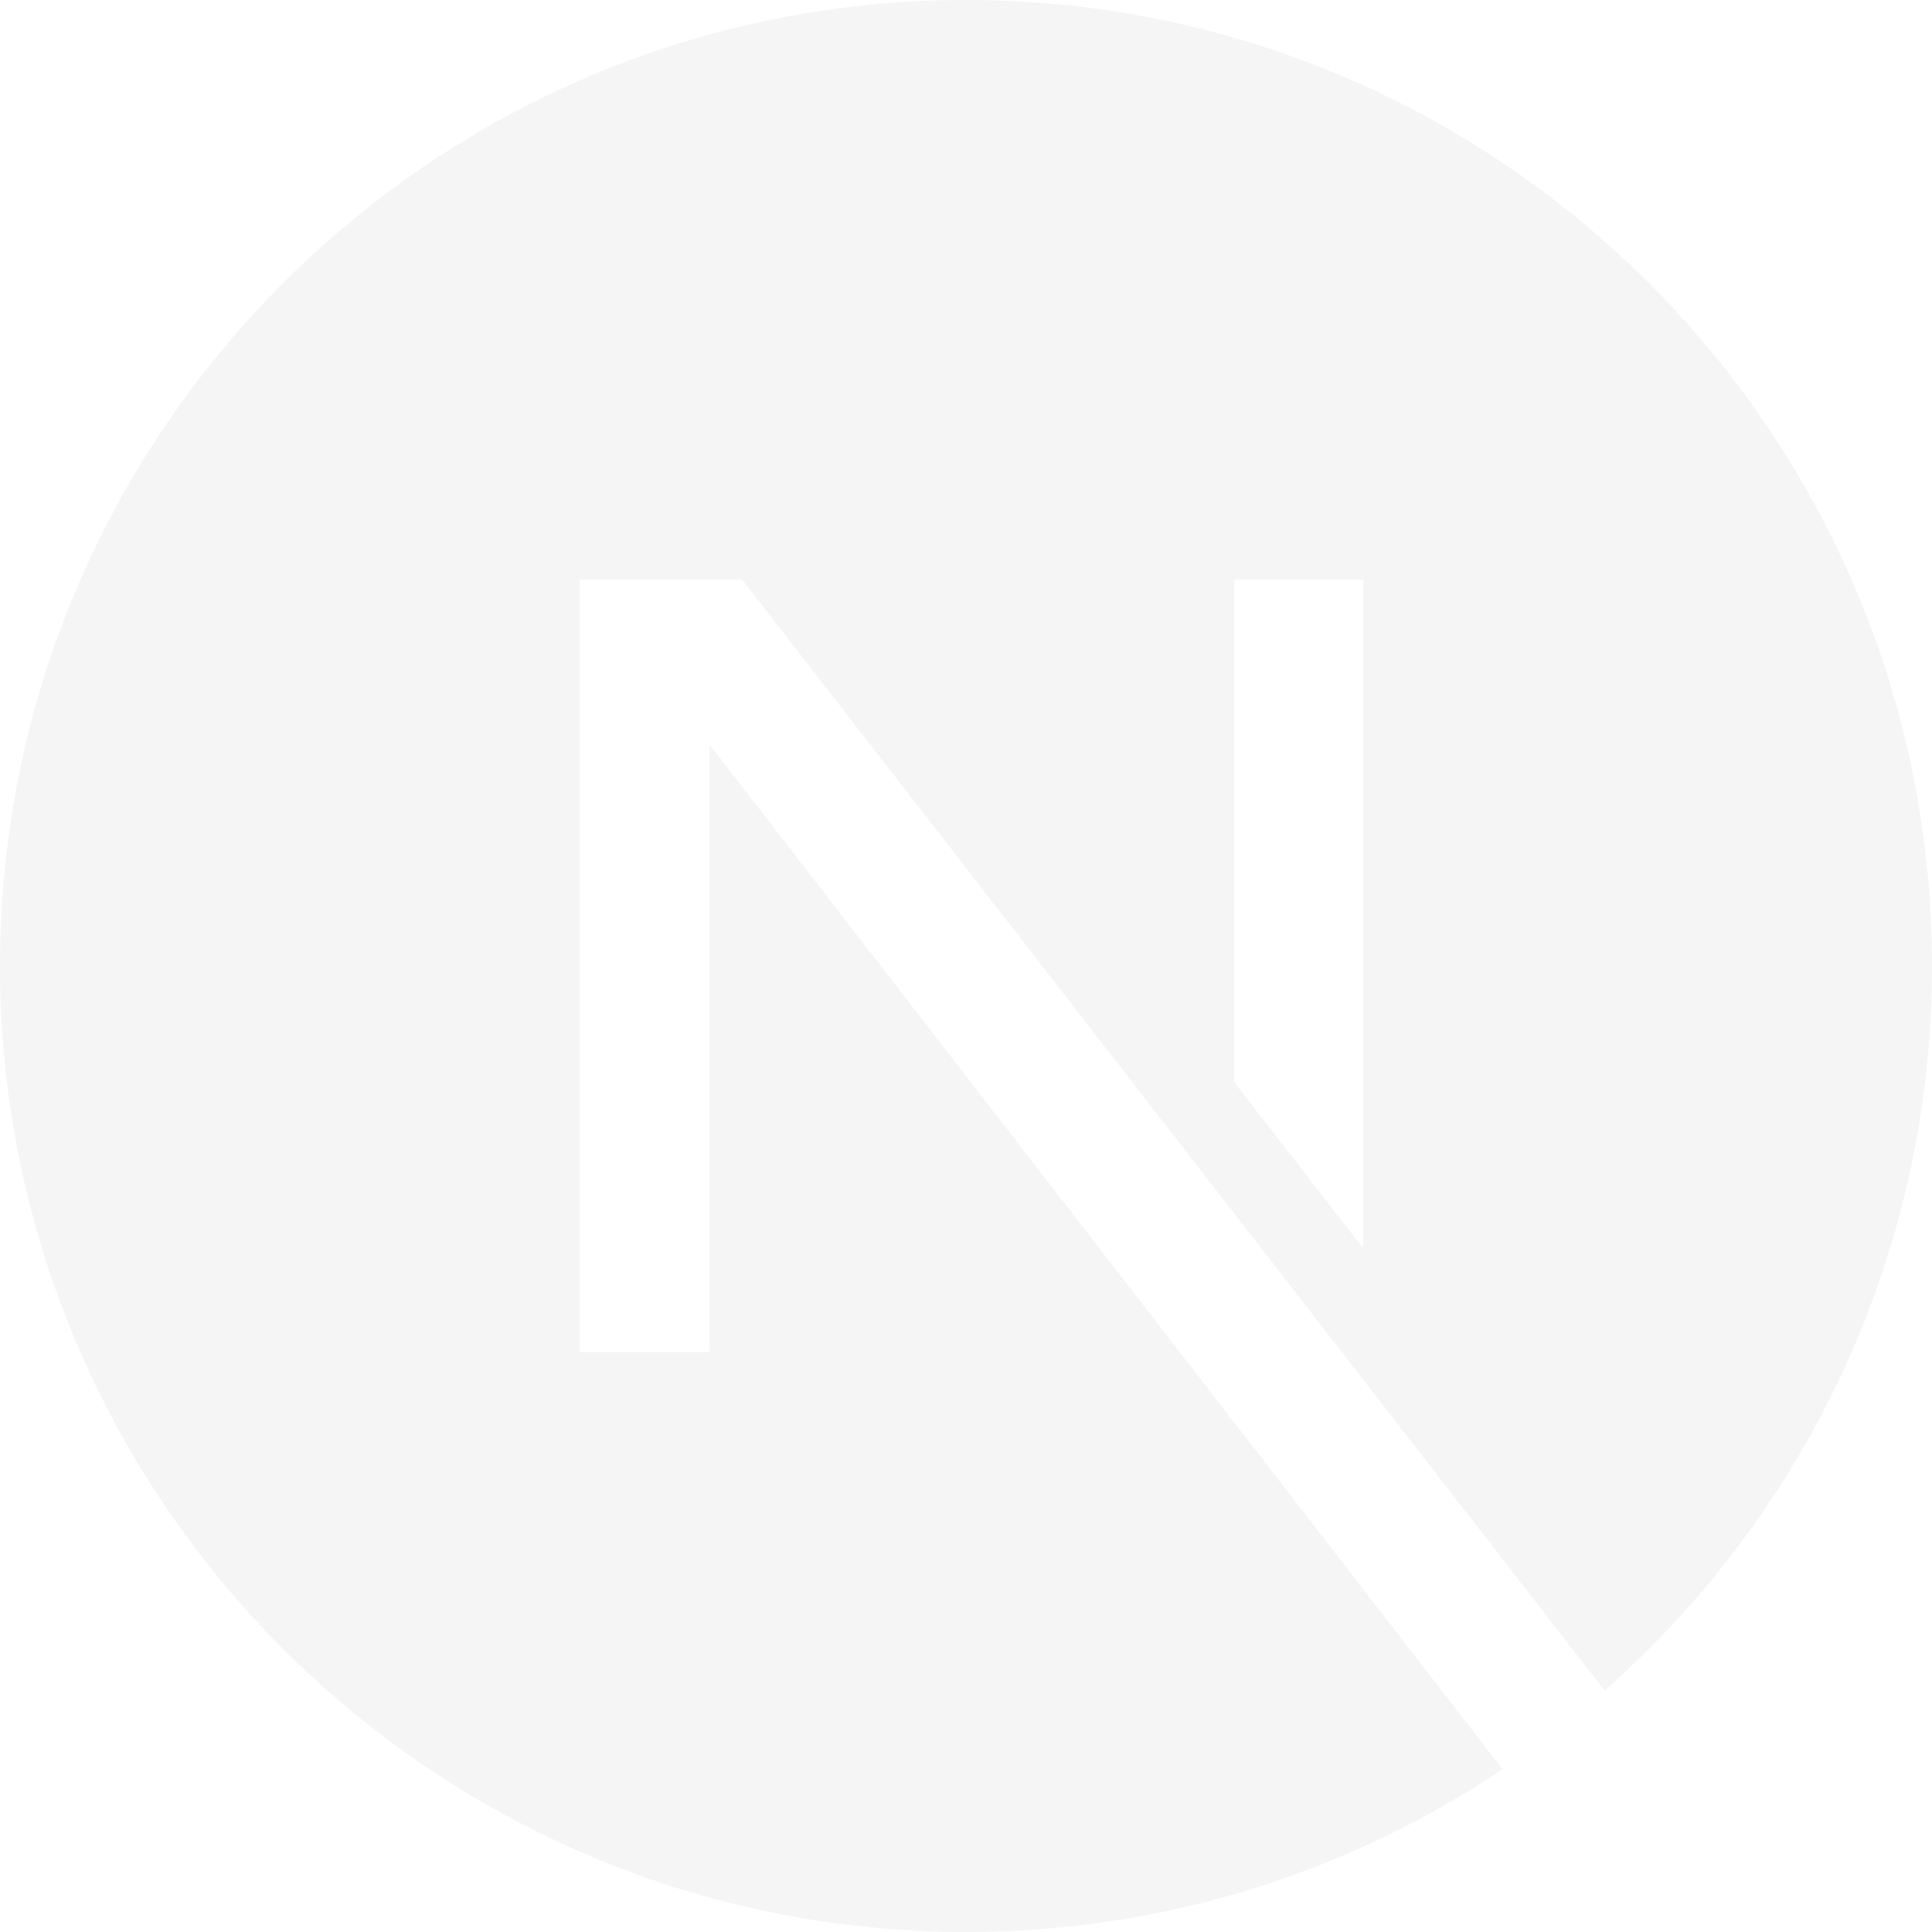
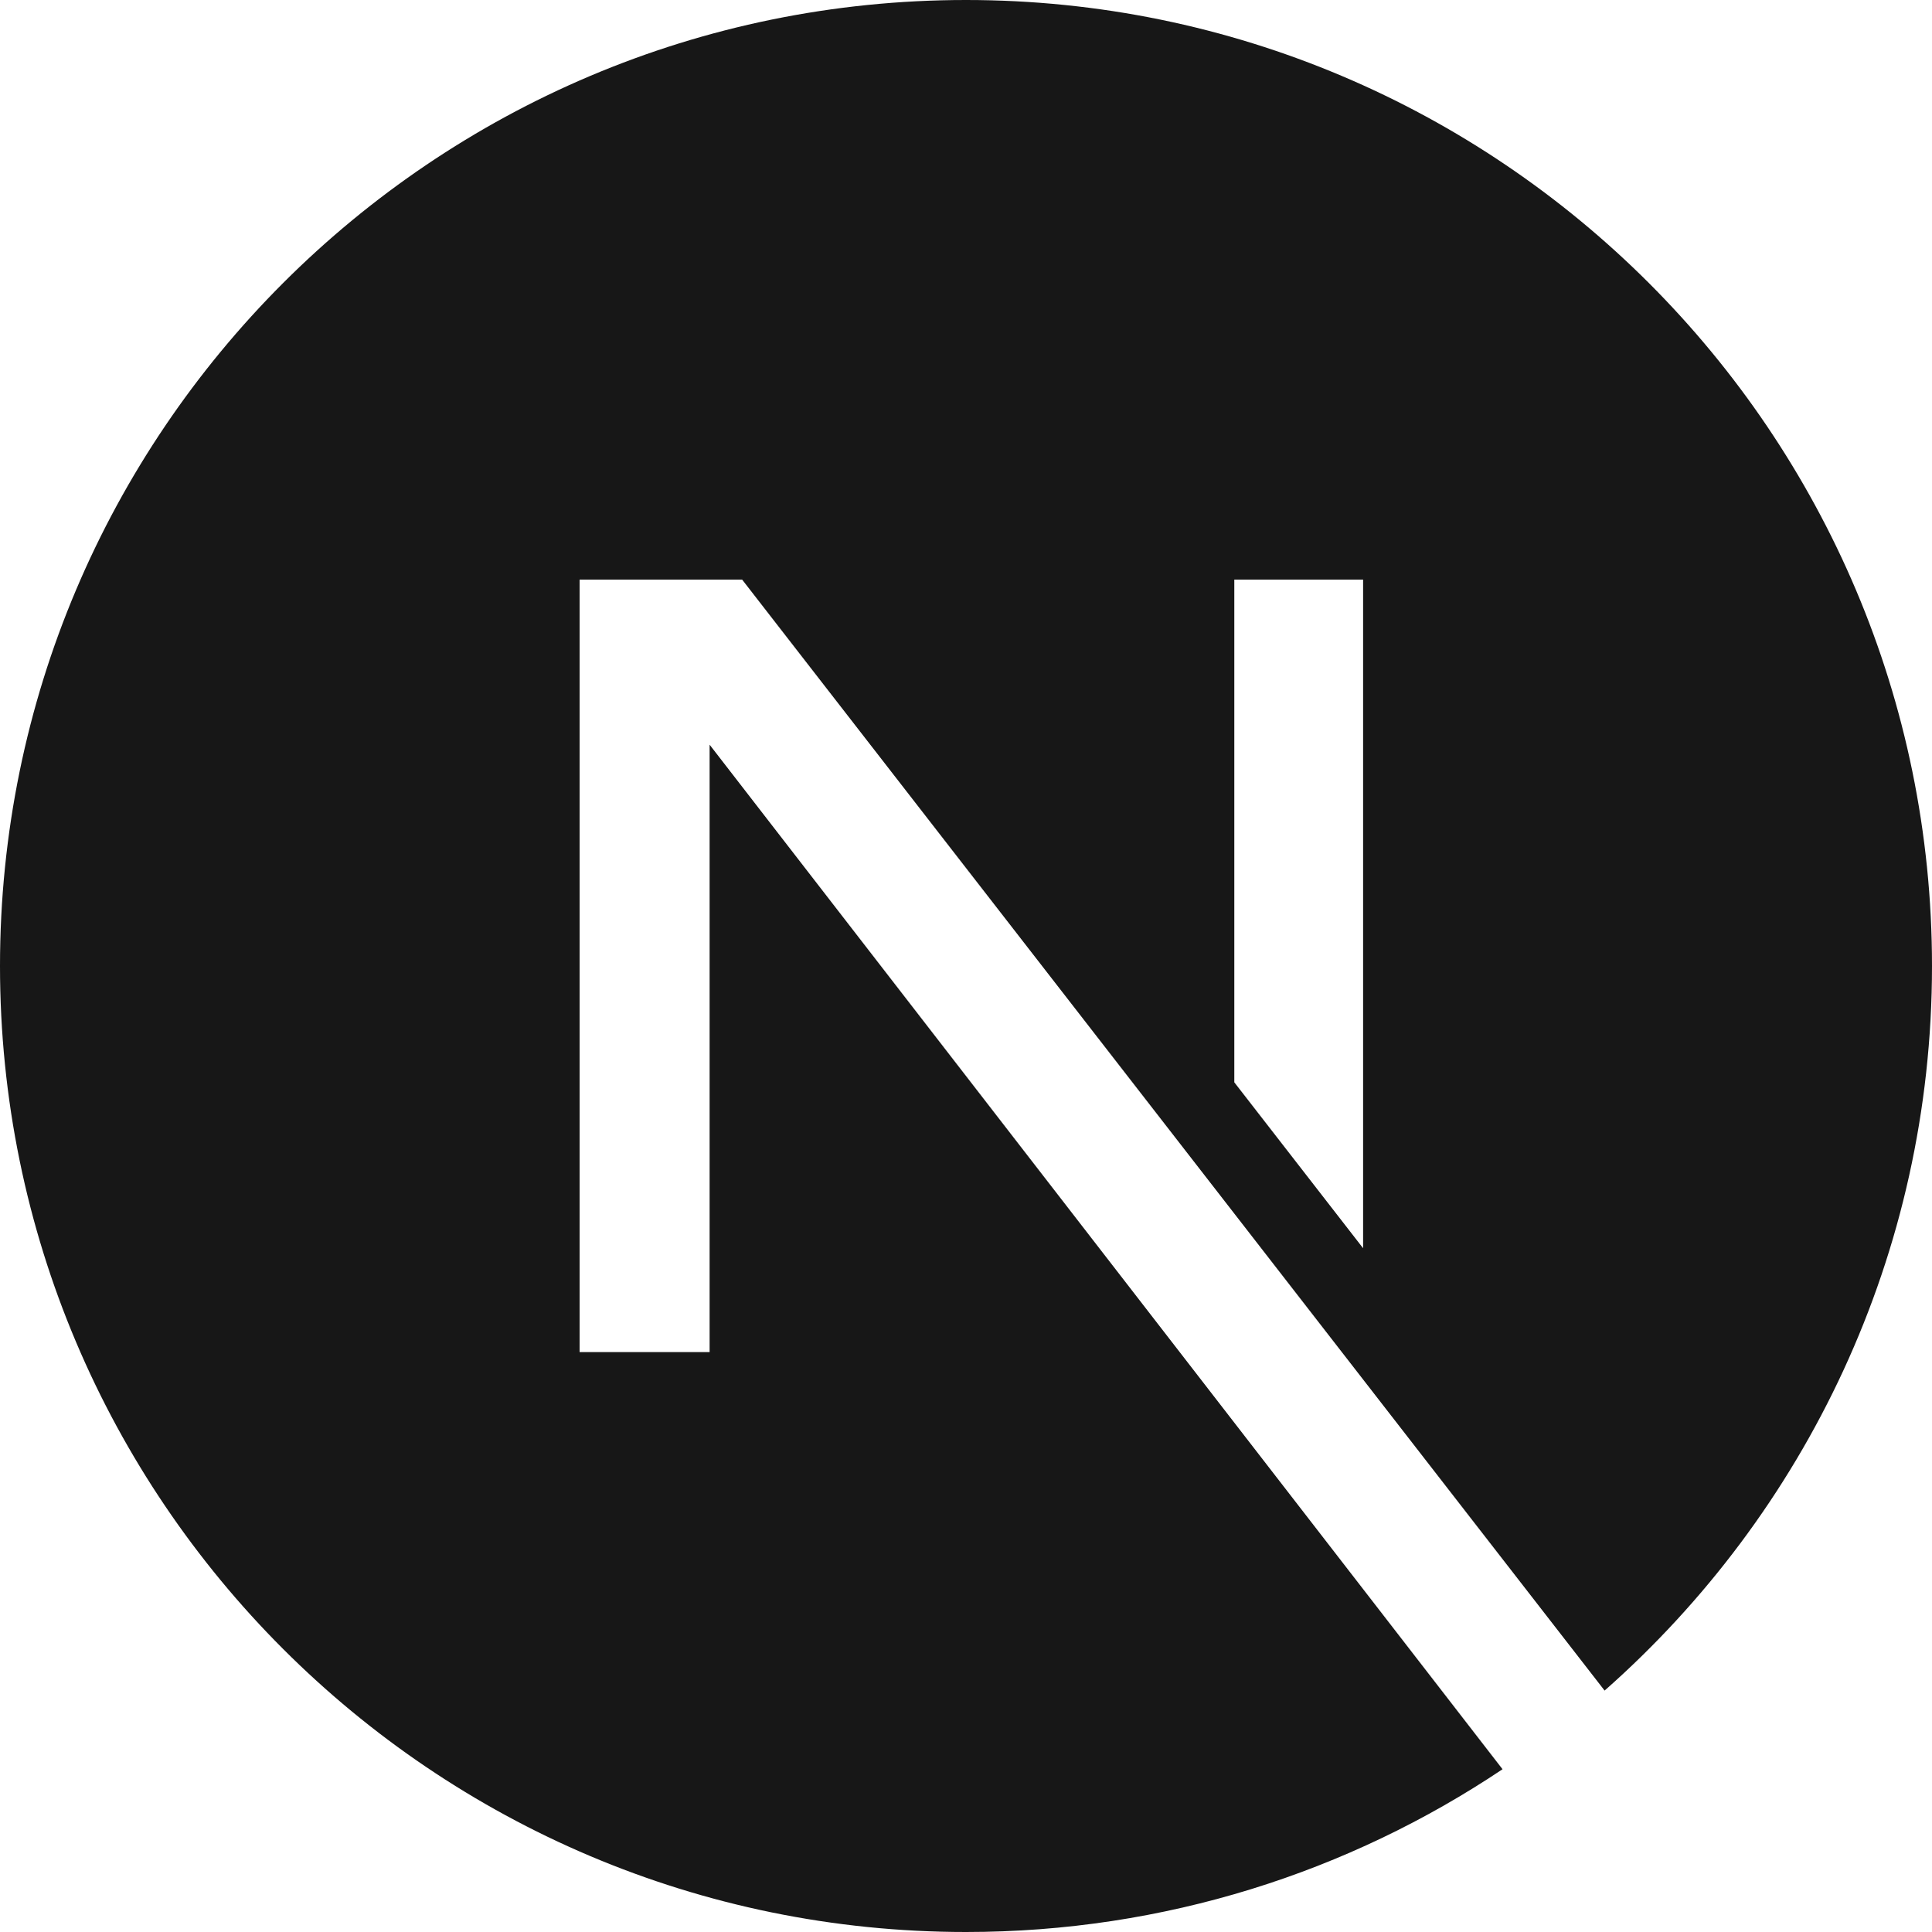
<svg xmlns="http://www.w3.org/2000/svg" role="img" viewBox="0 0 24 24" version="1.1" id="svg6">
  <defs id="defs10" />
-   <path d="M18.665 21.978C16.758 23.255 14.465 24 12 24 5.377 24 0 18.623 0 12S5.377 0 12 0s12 5.377 12 12c0 3.583-1.574 6.801-4.067 9.001L9.219 7.2H7.2v9.596h1.615V9.251l9.85 12.727Zm-3.332-8.533 1.6 2.061V7.2h-1.6v6.245Z" id="path4" style="fill:#f5f5f5;fill-opacity:1" />
+   <path d="M18.665 21.978C16.758 23.255 14.465 24 12 24 5.377 24 0 18.623 0 12S5.377 0 12 0s12 5.377 12 12c0 3.583-1.574 6.801-4.067 9.001L9.219 7.2H7.2v9.596h1.615V9.251l9.85 12.727Zm-3.332-8.533 1.6 2.061V7.2h-1.6v6.245Z" id="path4" style="fill:#171717;fill-opacity:1" />
</svg>
